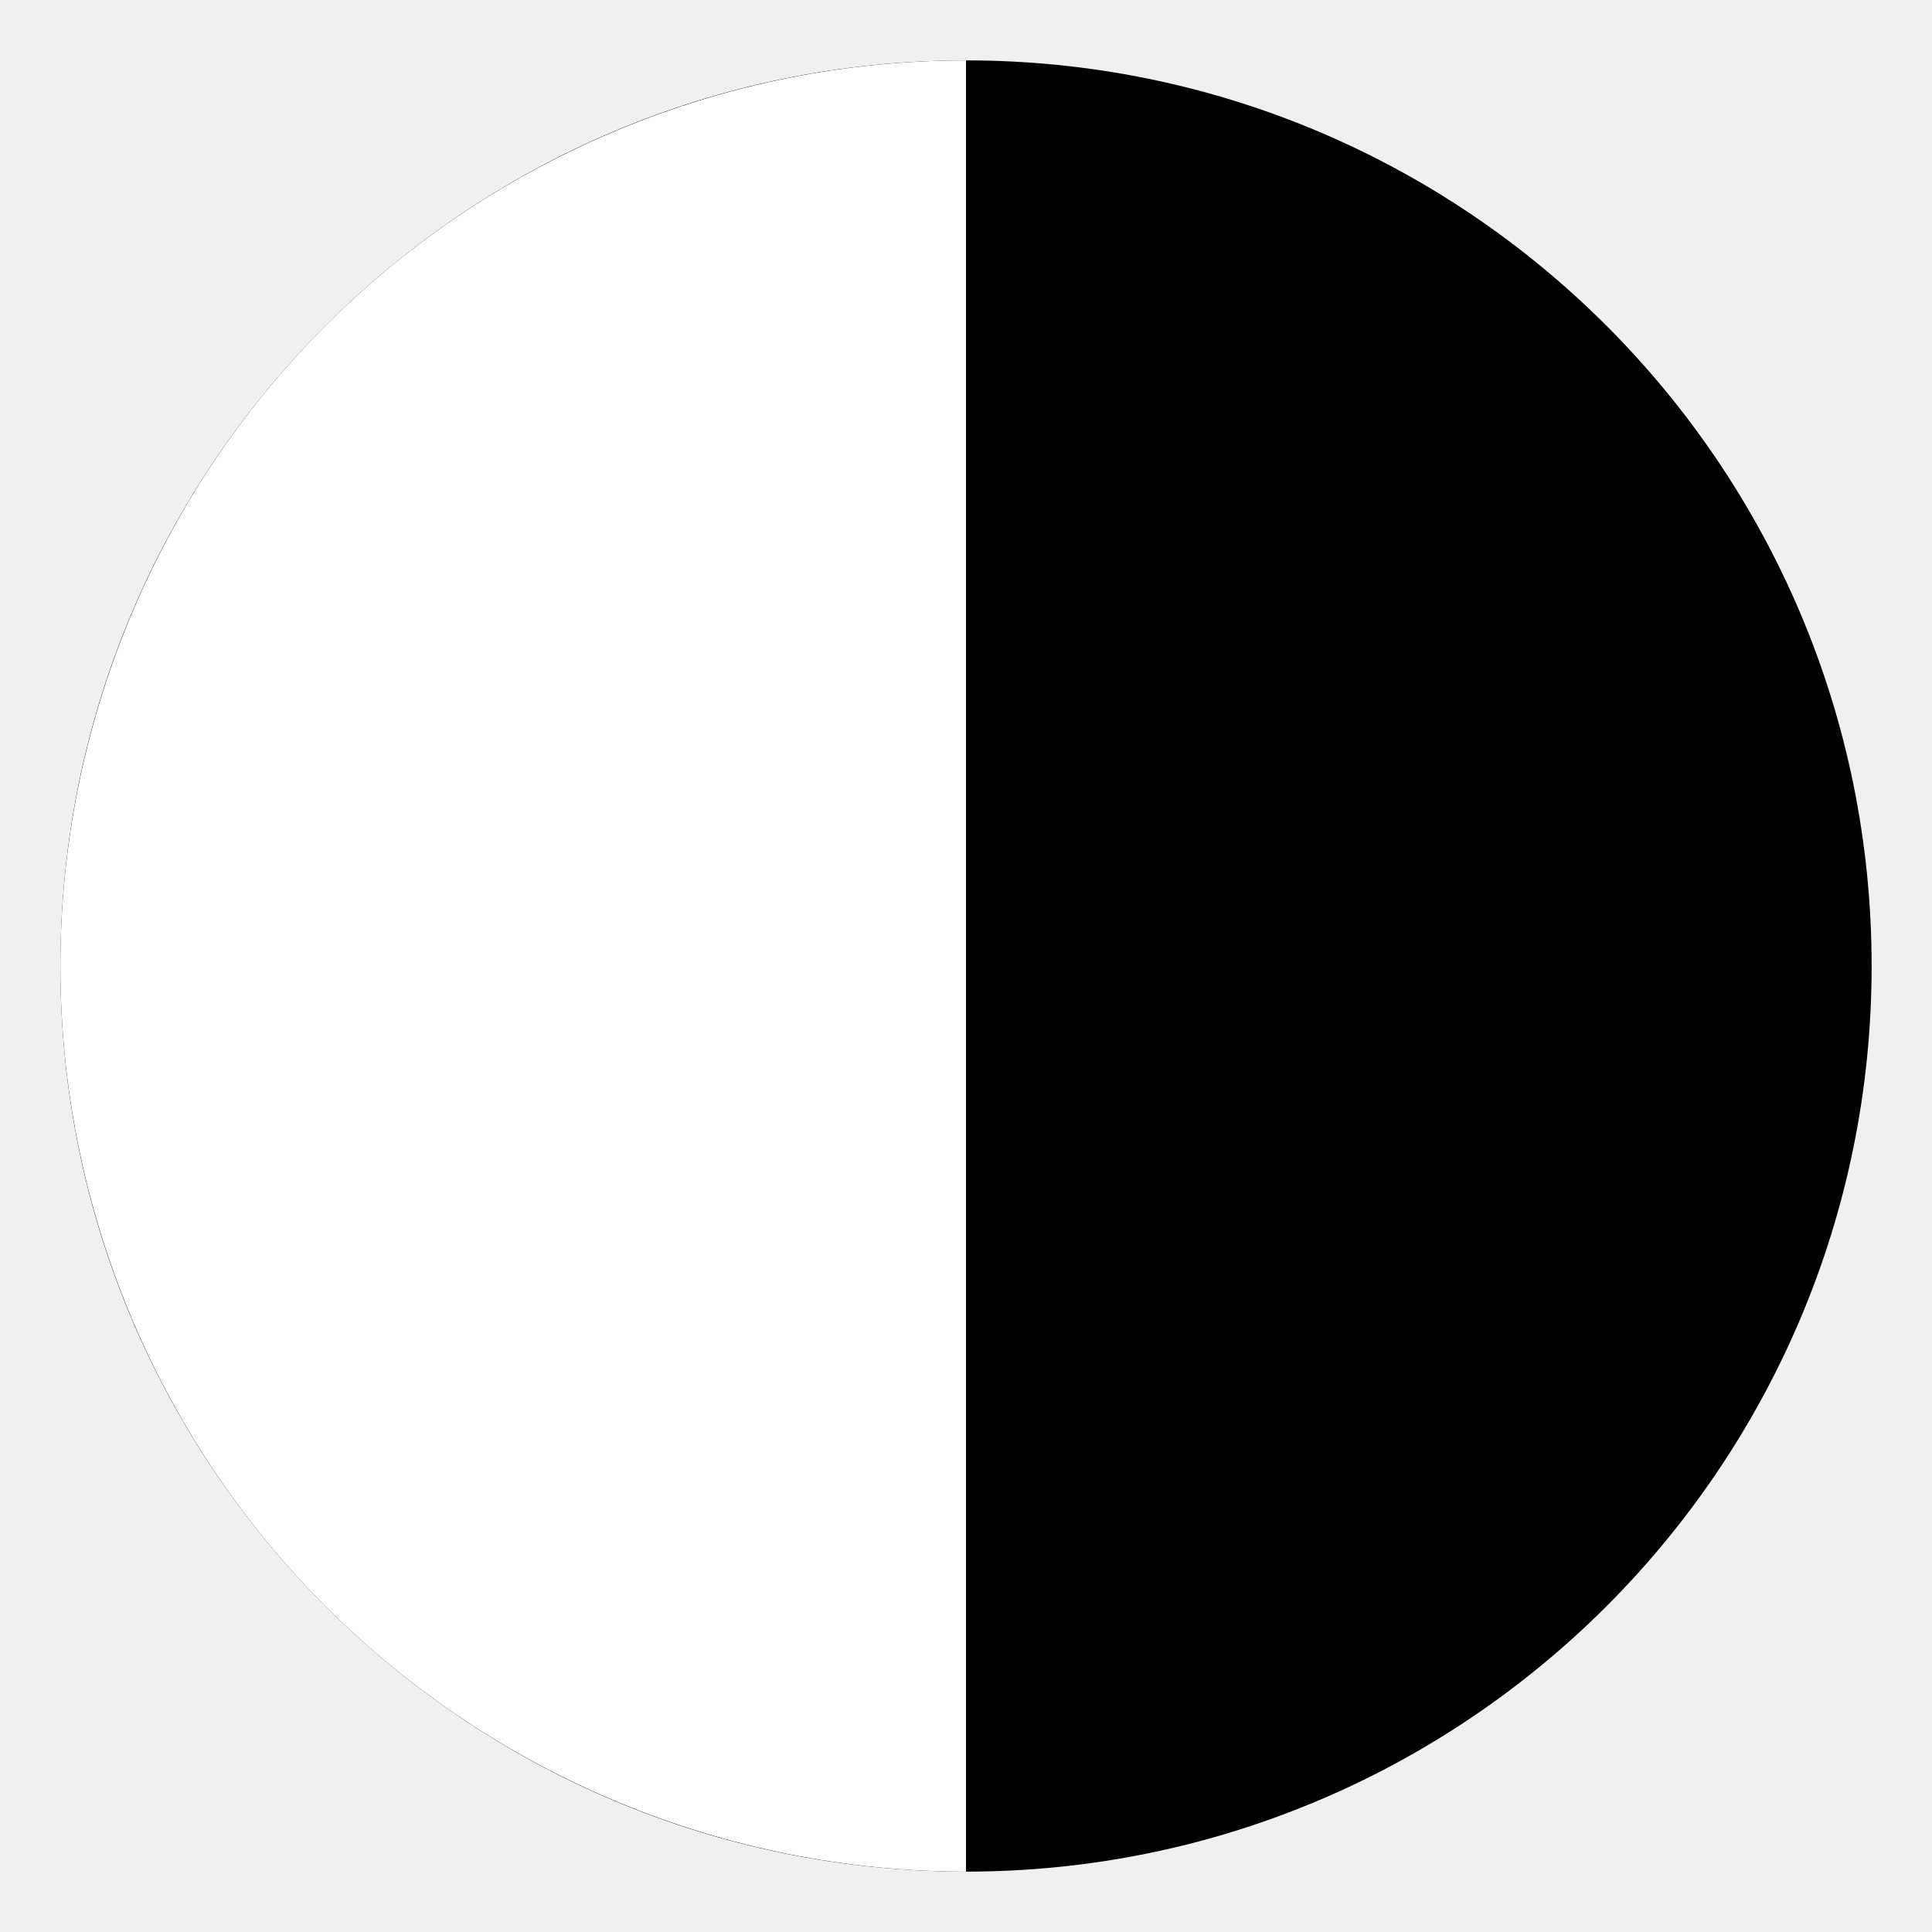
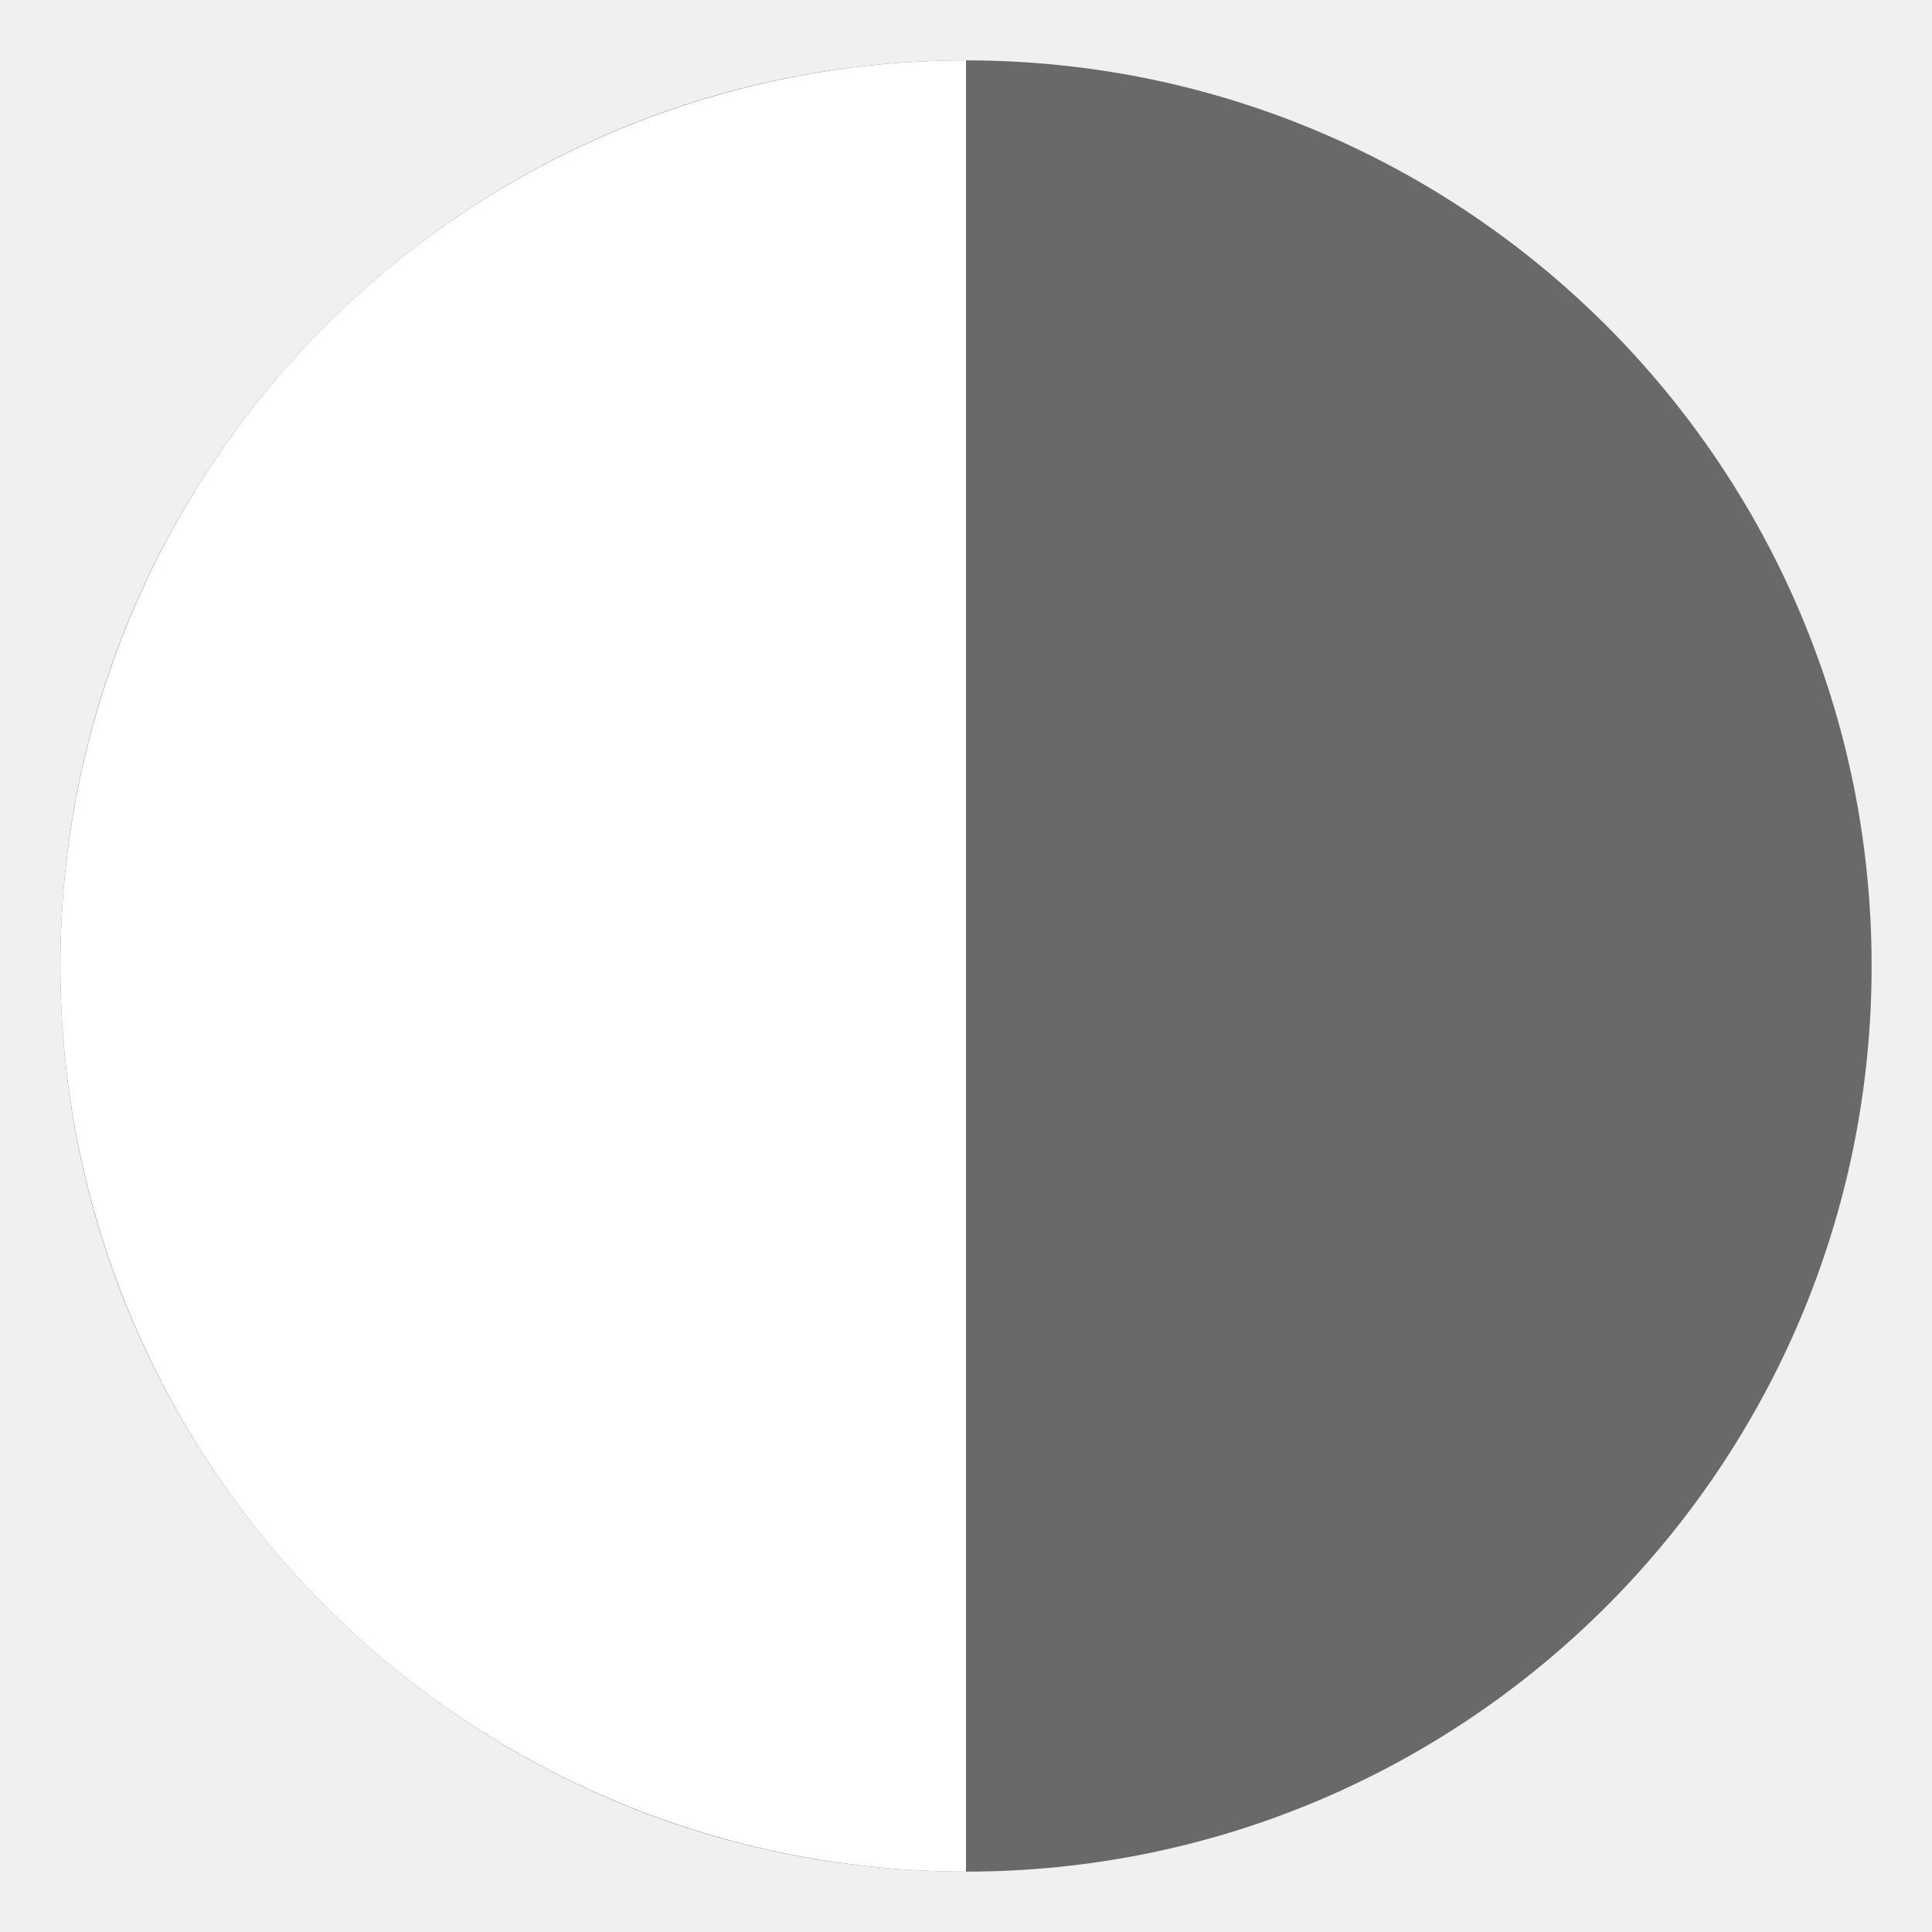
<svg xmlns="http://www.w3.org/2000/svg" width="32" height="32" viewBox="0 0 32 32" fill="none">
-   <circle cx="16" cy="16" r="15" fill="black" />
+   <circle cx="16" cy="16" r="15" fill="dimgray" />
  <path d="M16 31C12.022 31 8.206 29.42 5.393 26.607C2.58 23.794 1 19.978 1 16C1 12.022 2.58 8.206 5.393 5.393C8.206 2.58 12.022 1 16 1L16 16L16 31Z" fill="white" />
</svg>
